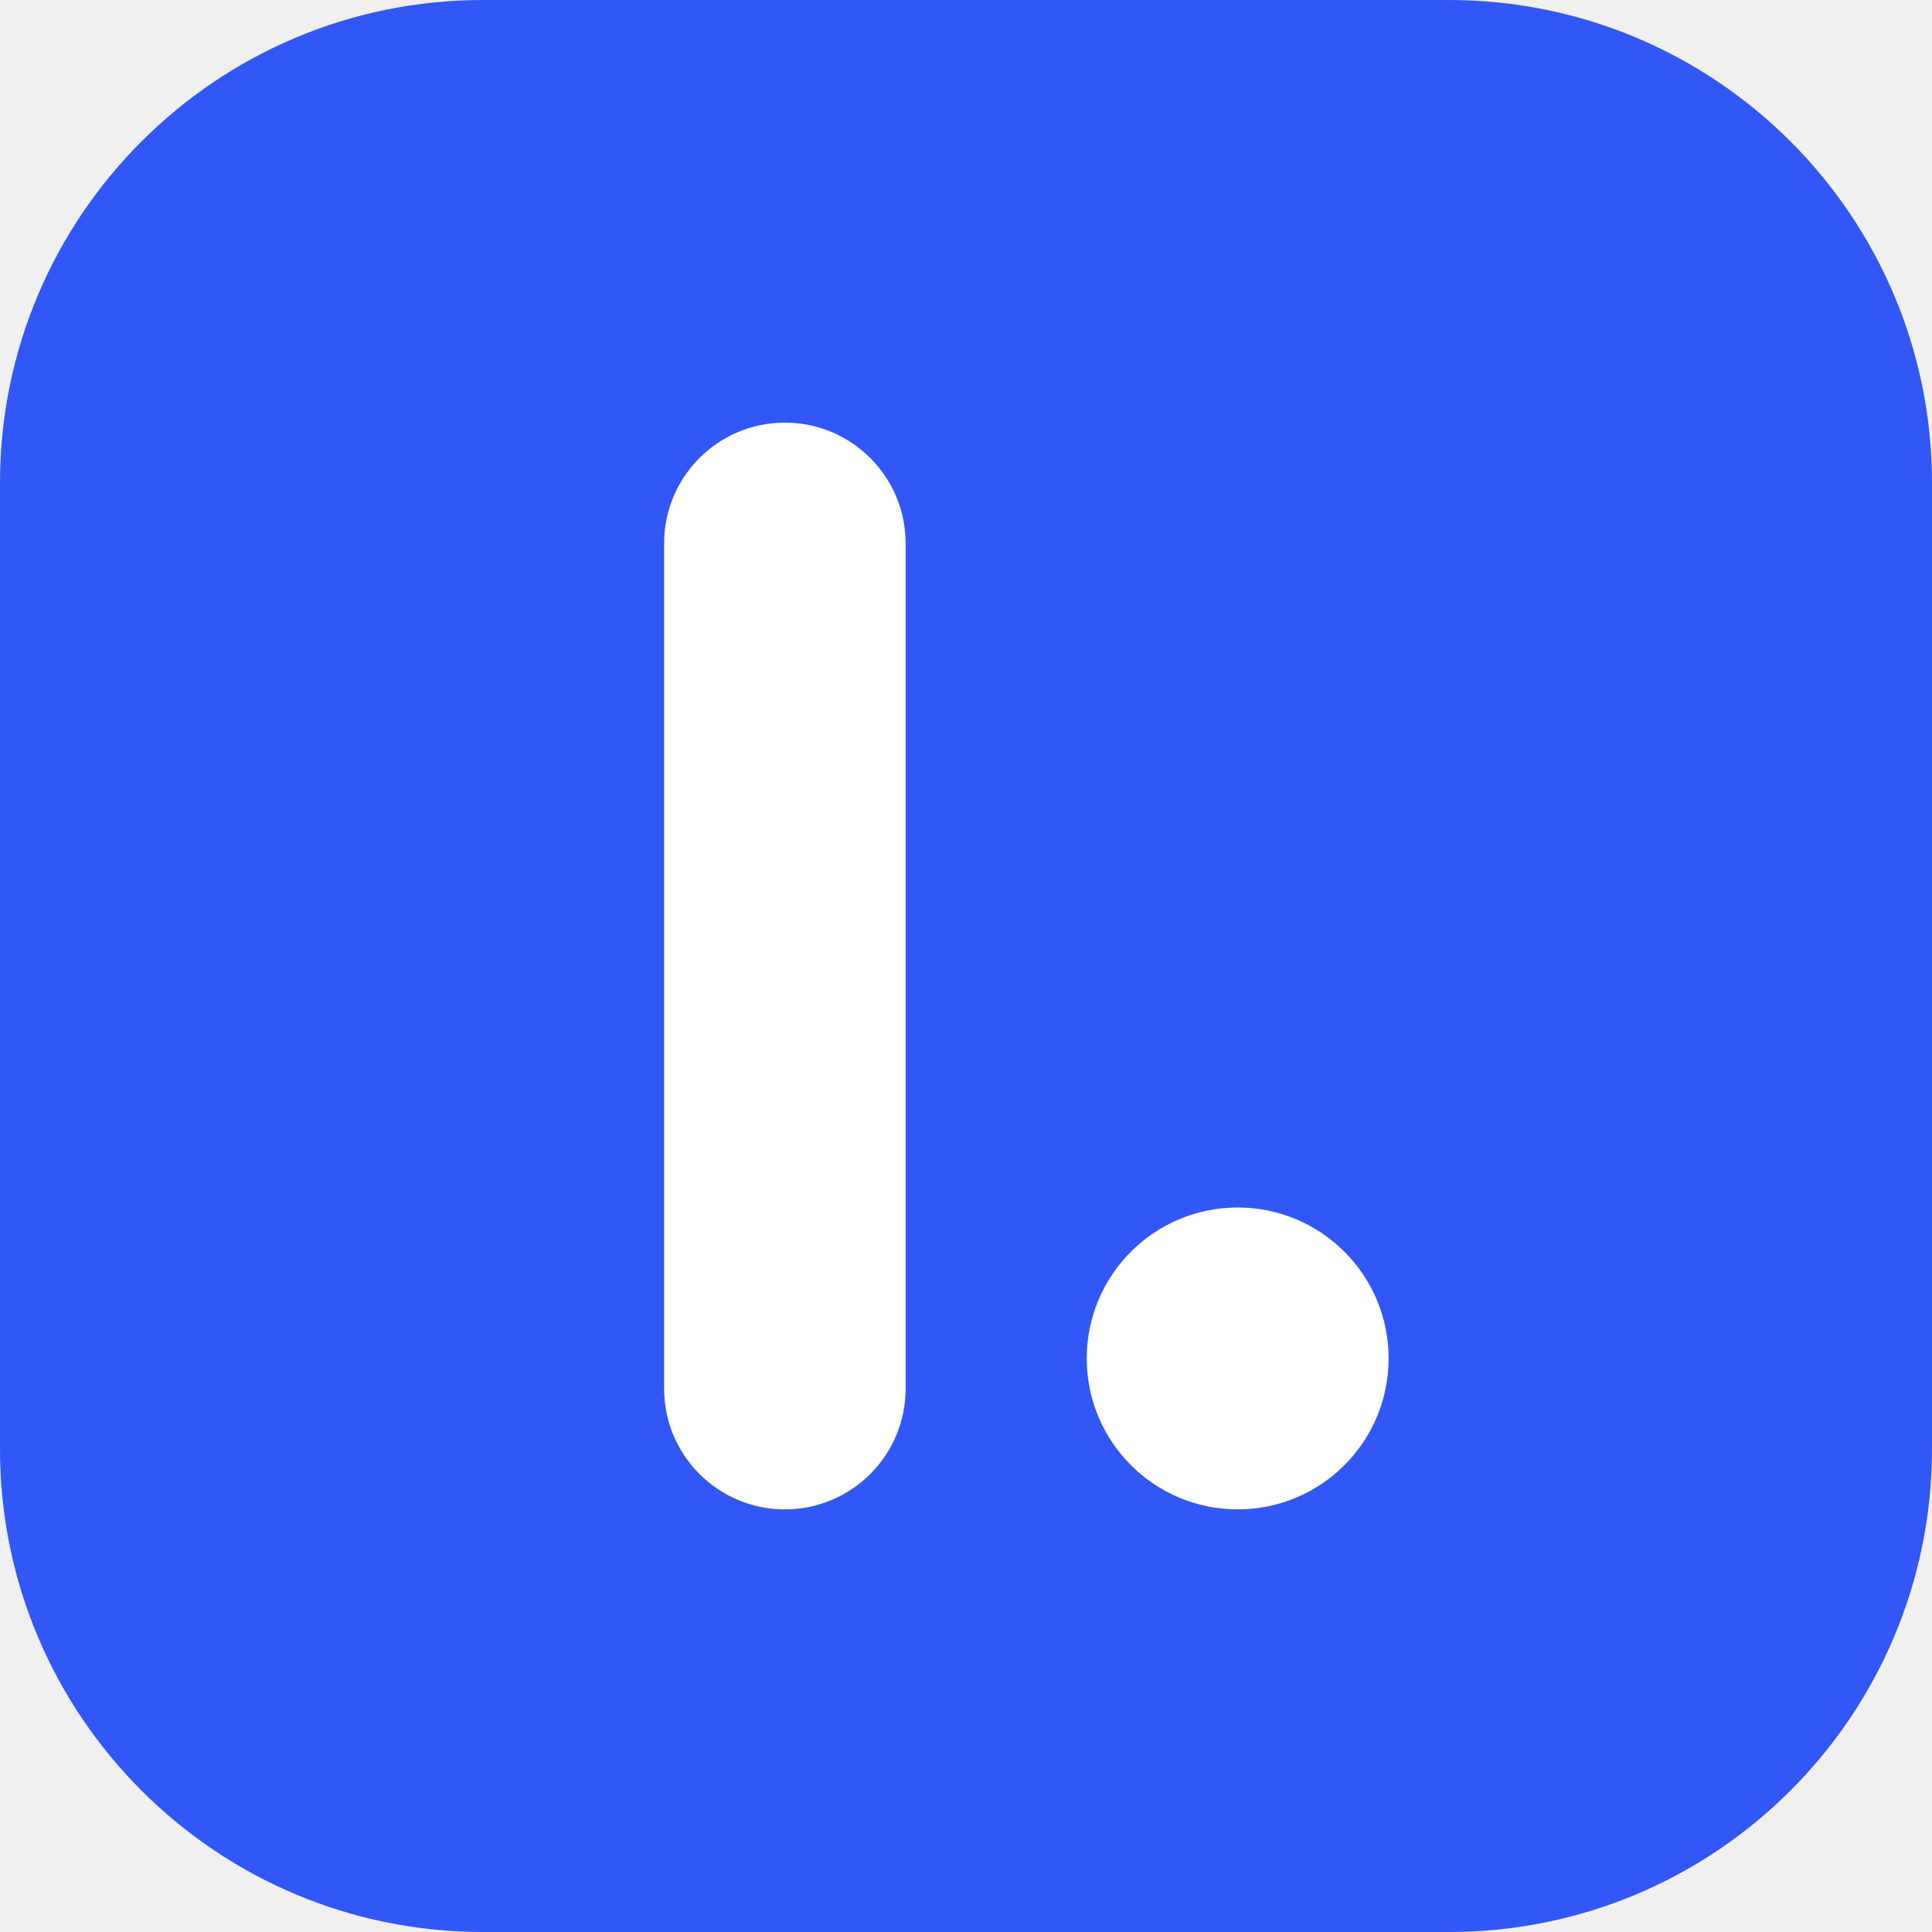
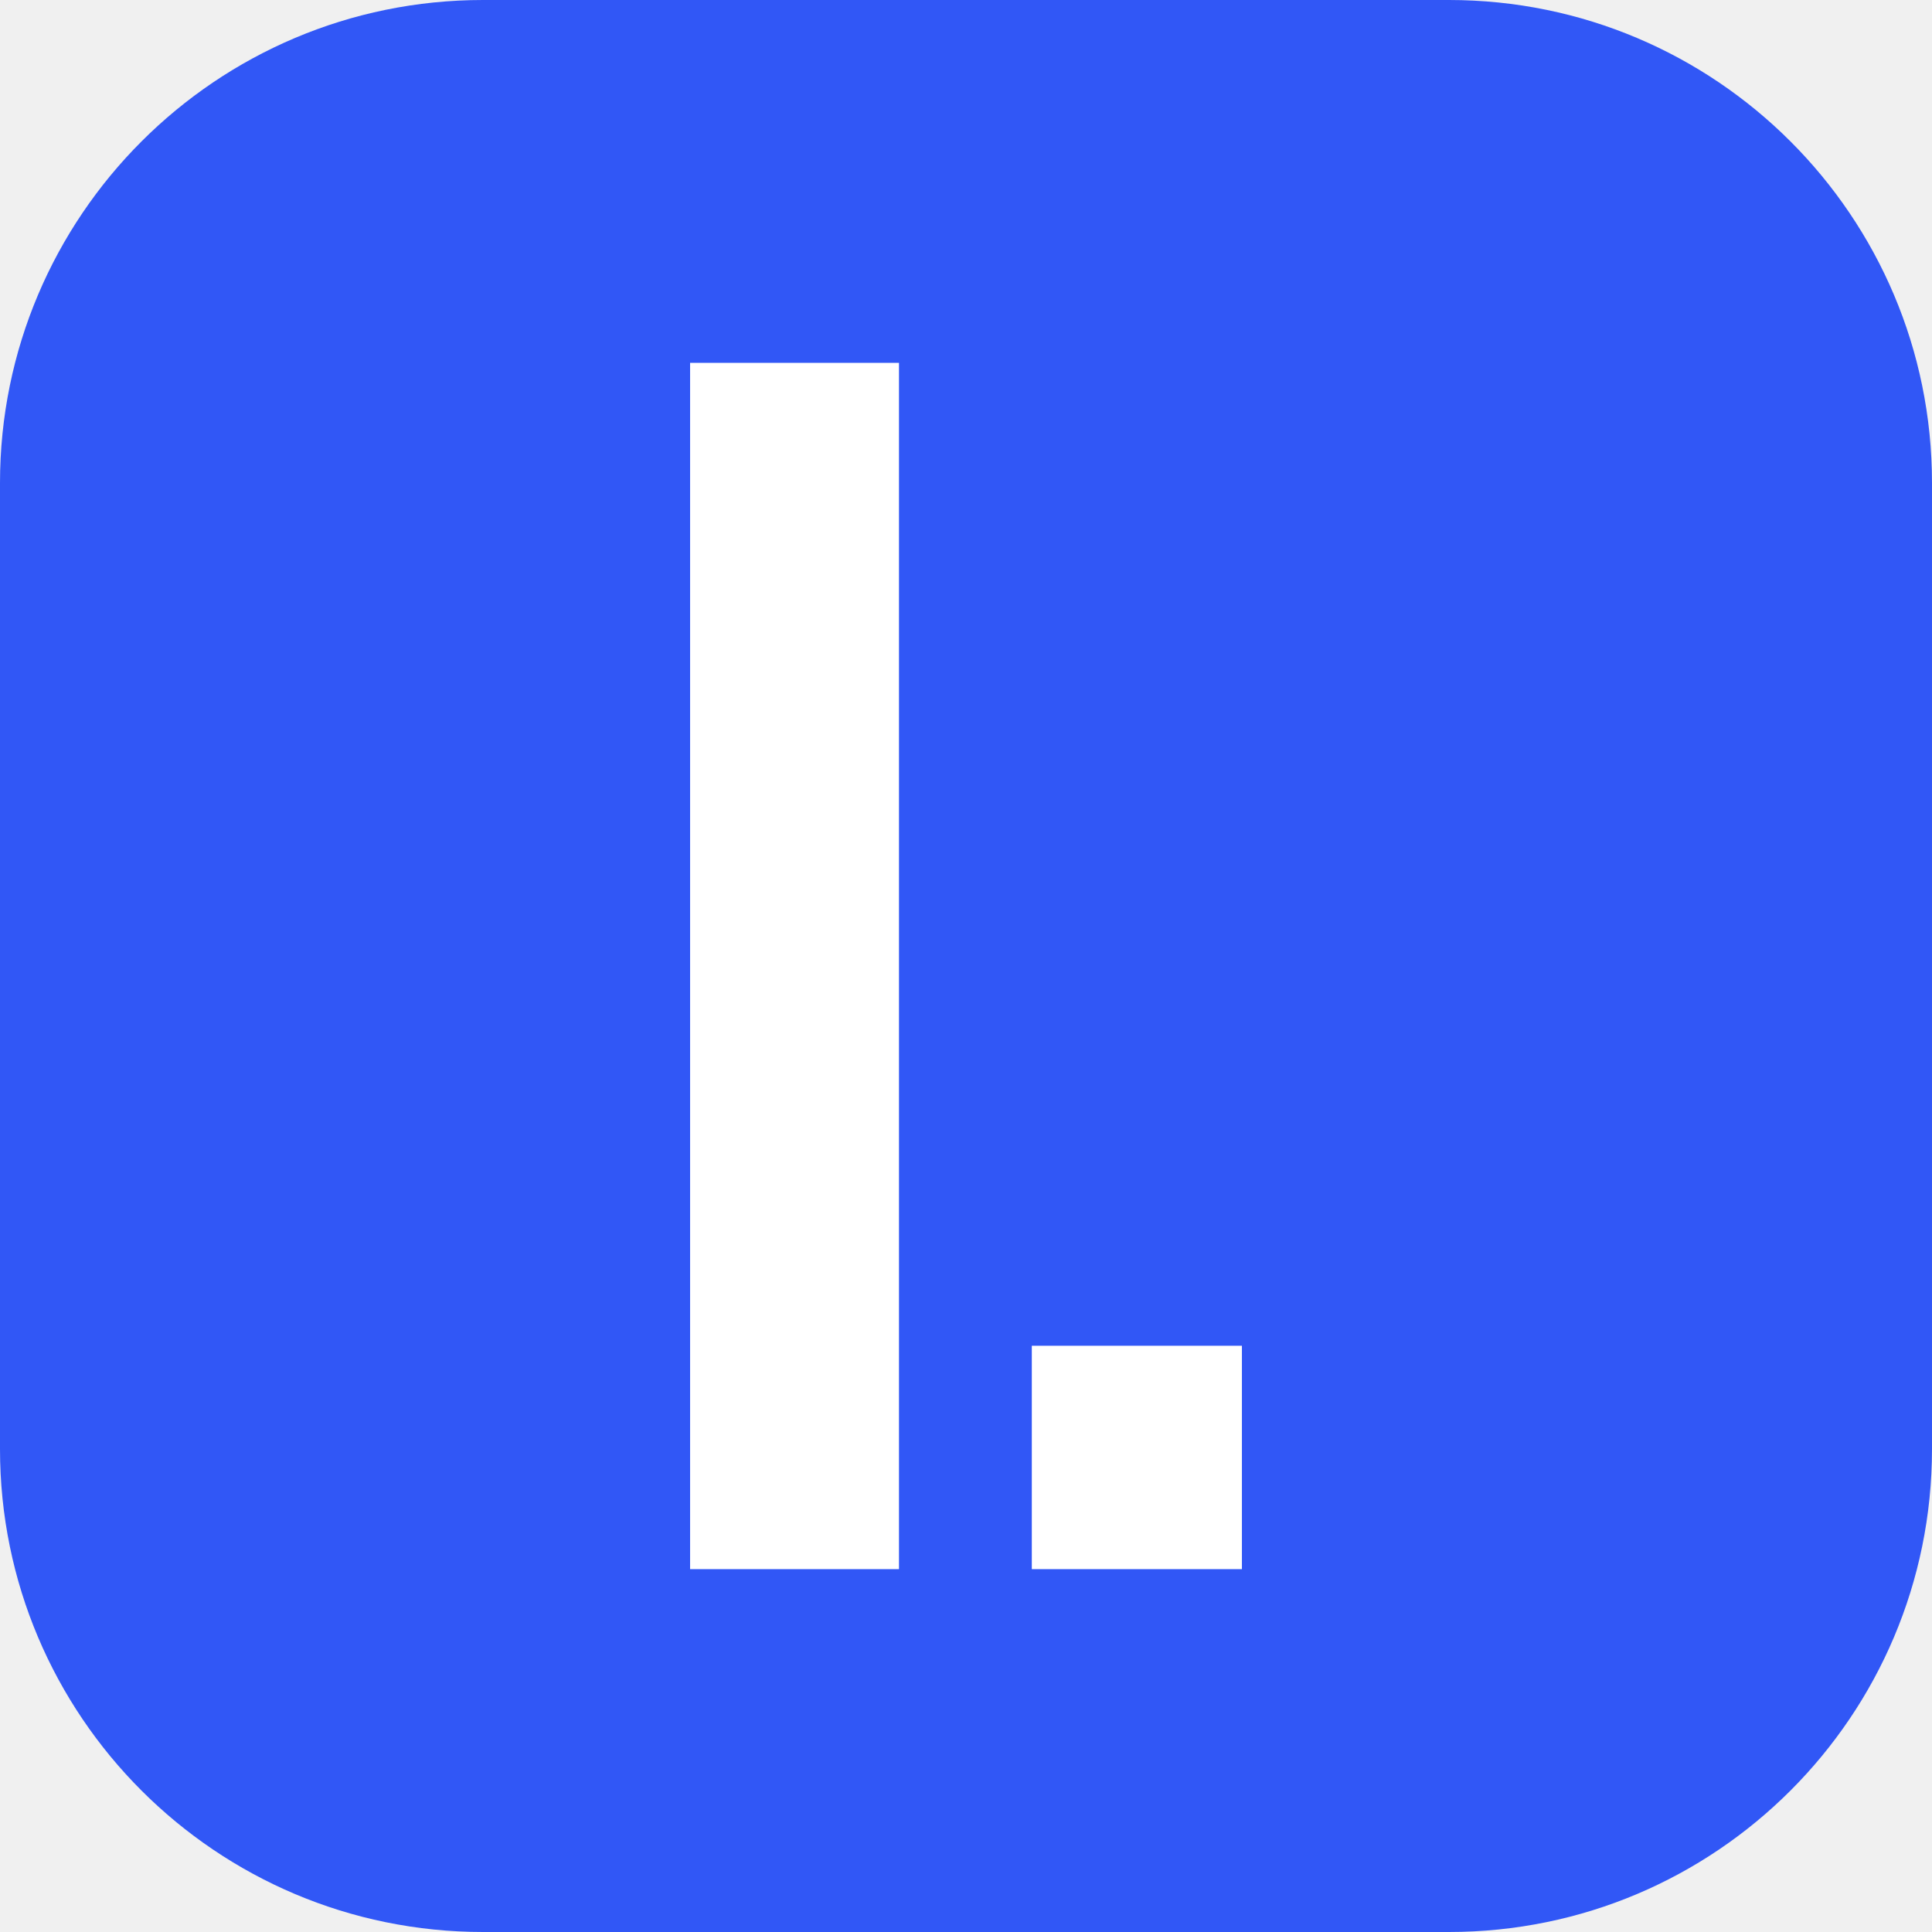
<svg xmlns="http://www.w3.org/2000/svg" viewBox="0 0 32 32">
  <rect width="32" height="32" rx="8" fill="#3157f6" />
-   <rect x="11" y="7" width="4" height="18" rx="2" fill="#fff" />
-   <circle cx="20.5" cy="22.5" r="2.5" fill="#fff" />
+   <path fill="#fff" d="M11.43 6.01h3.46v19.98h-3.46zm5.66 16.28h3.48v3.7h-3.48z" />
</svg>
